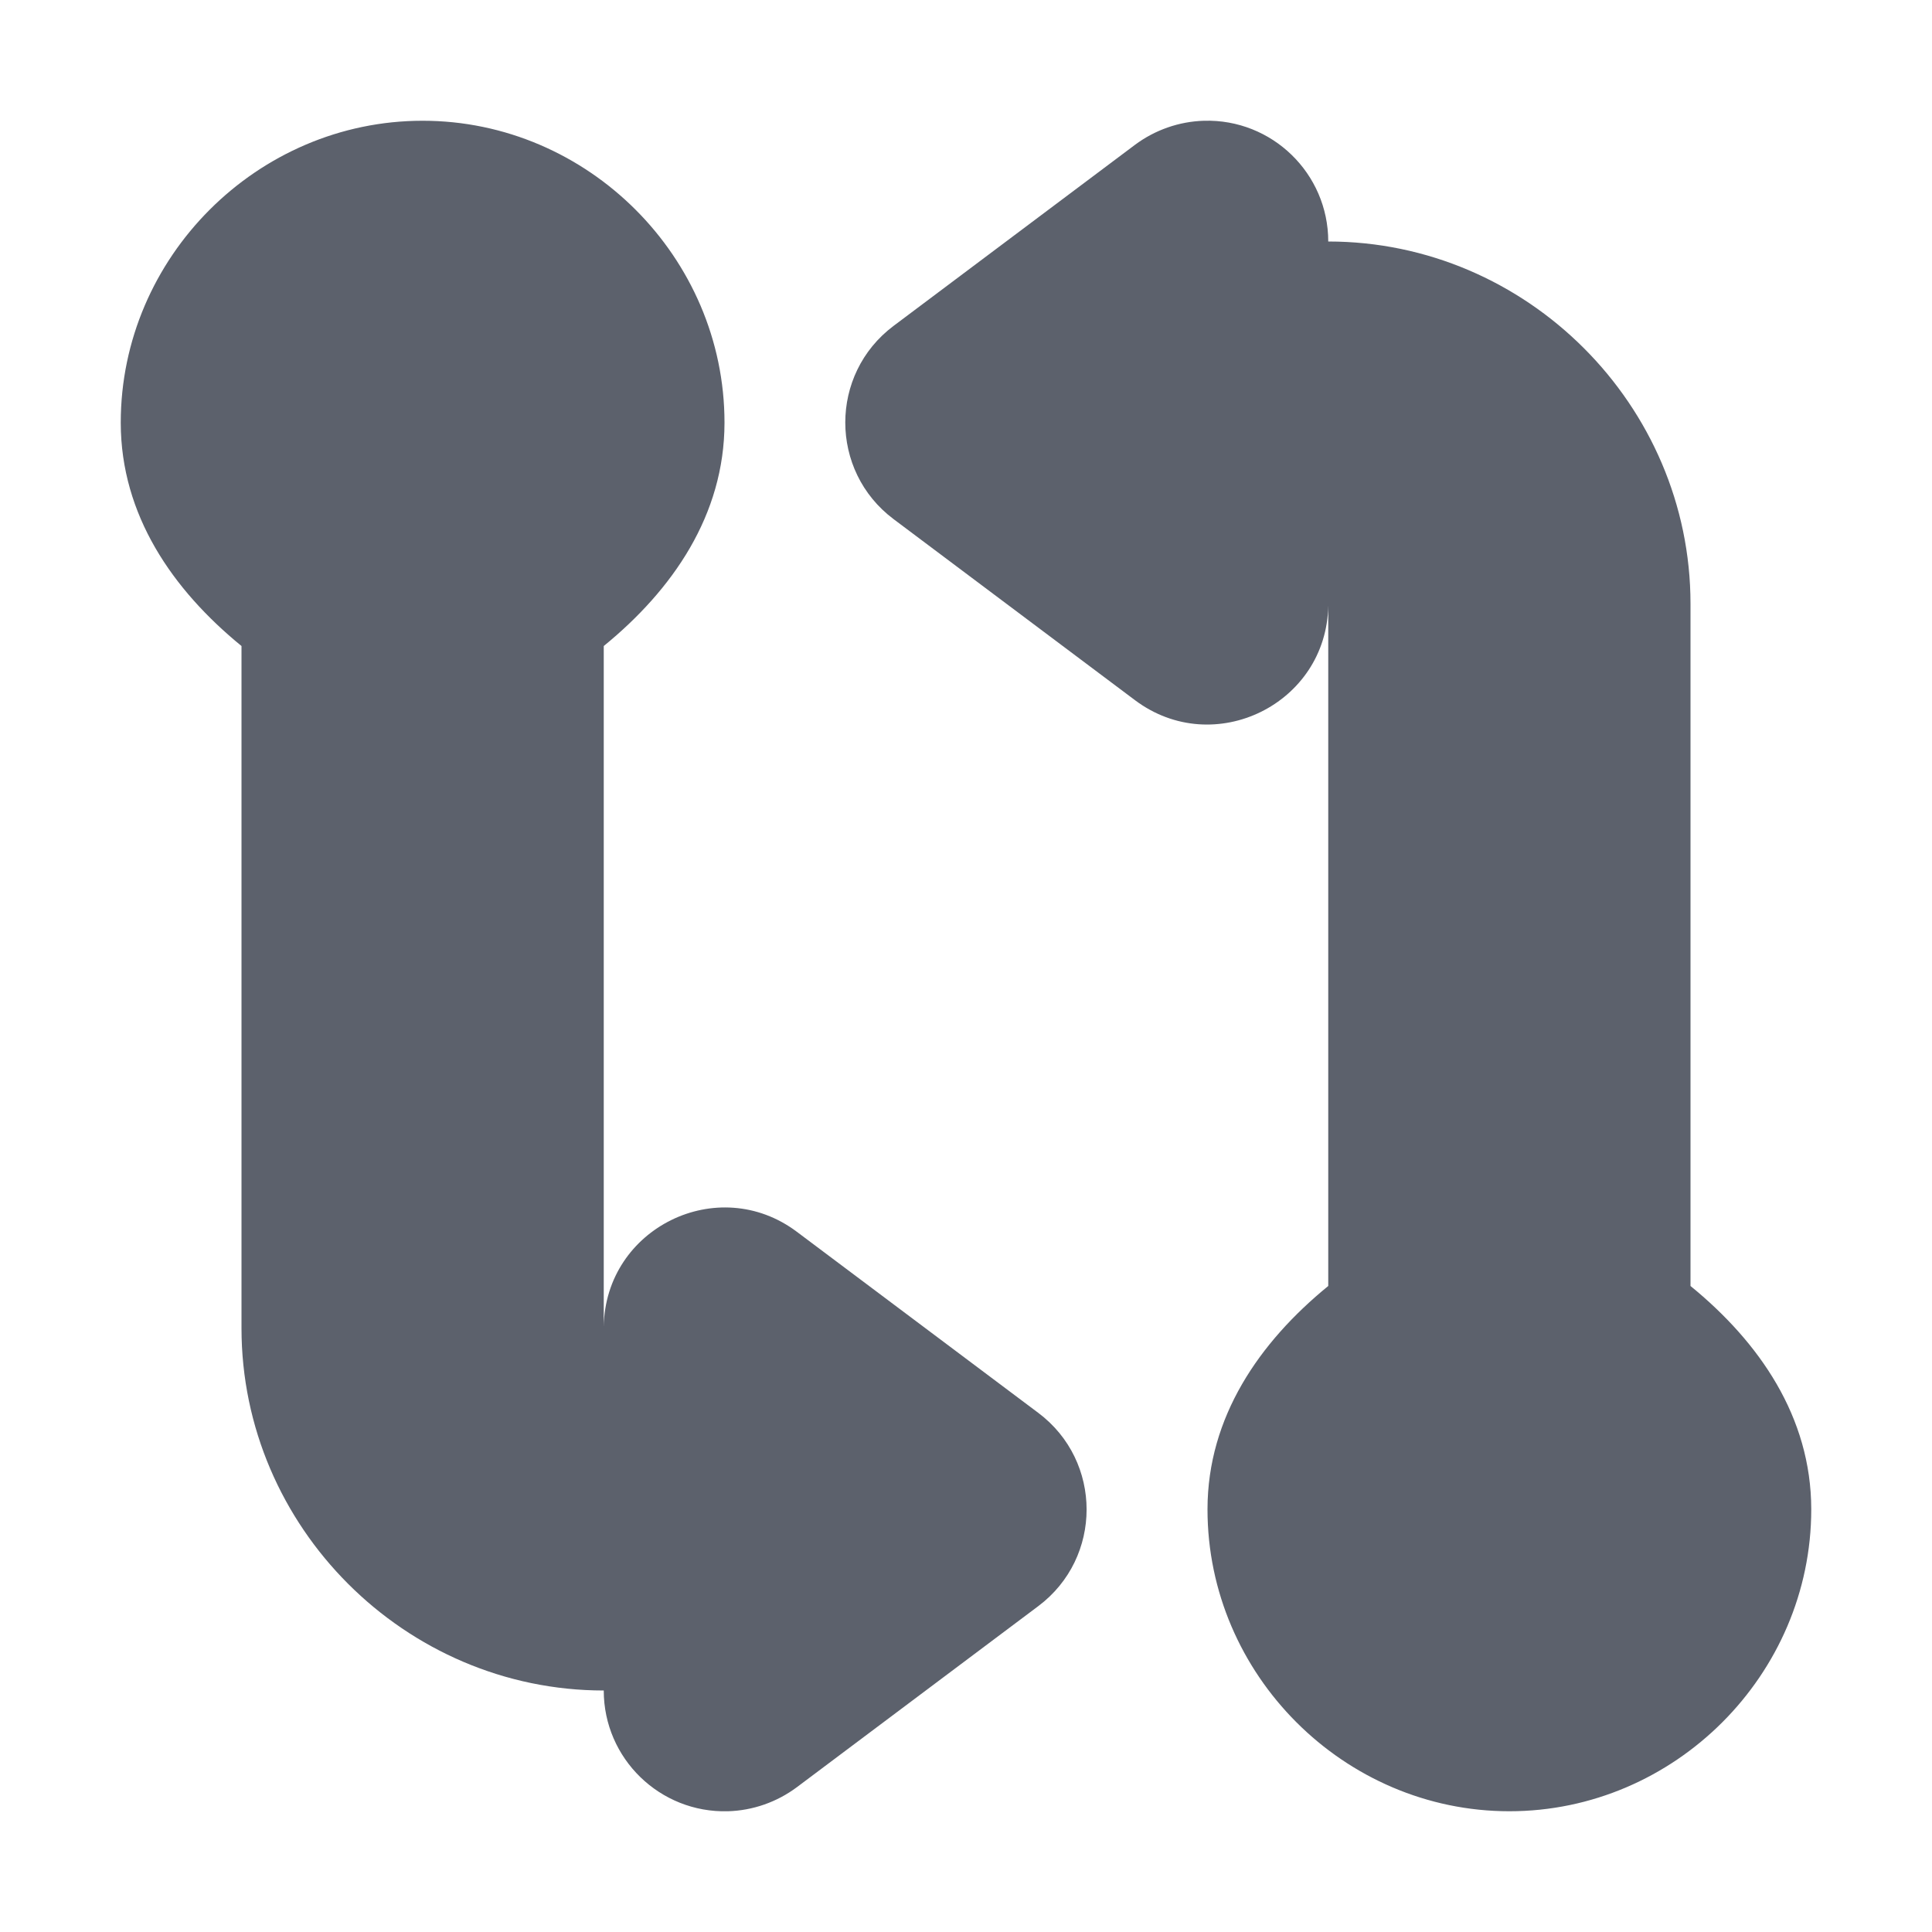
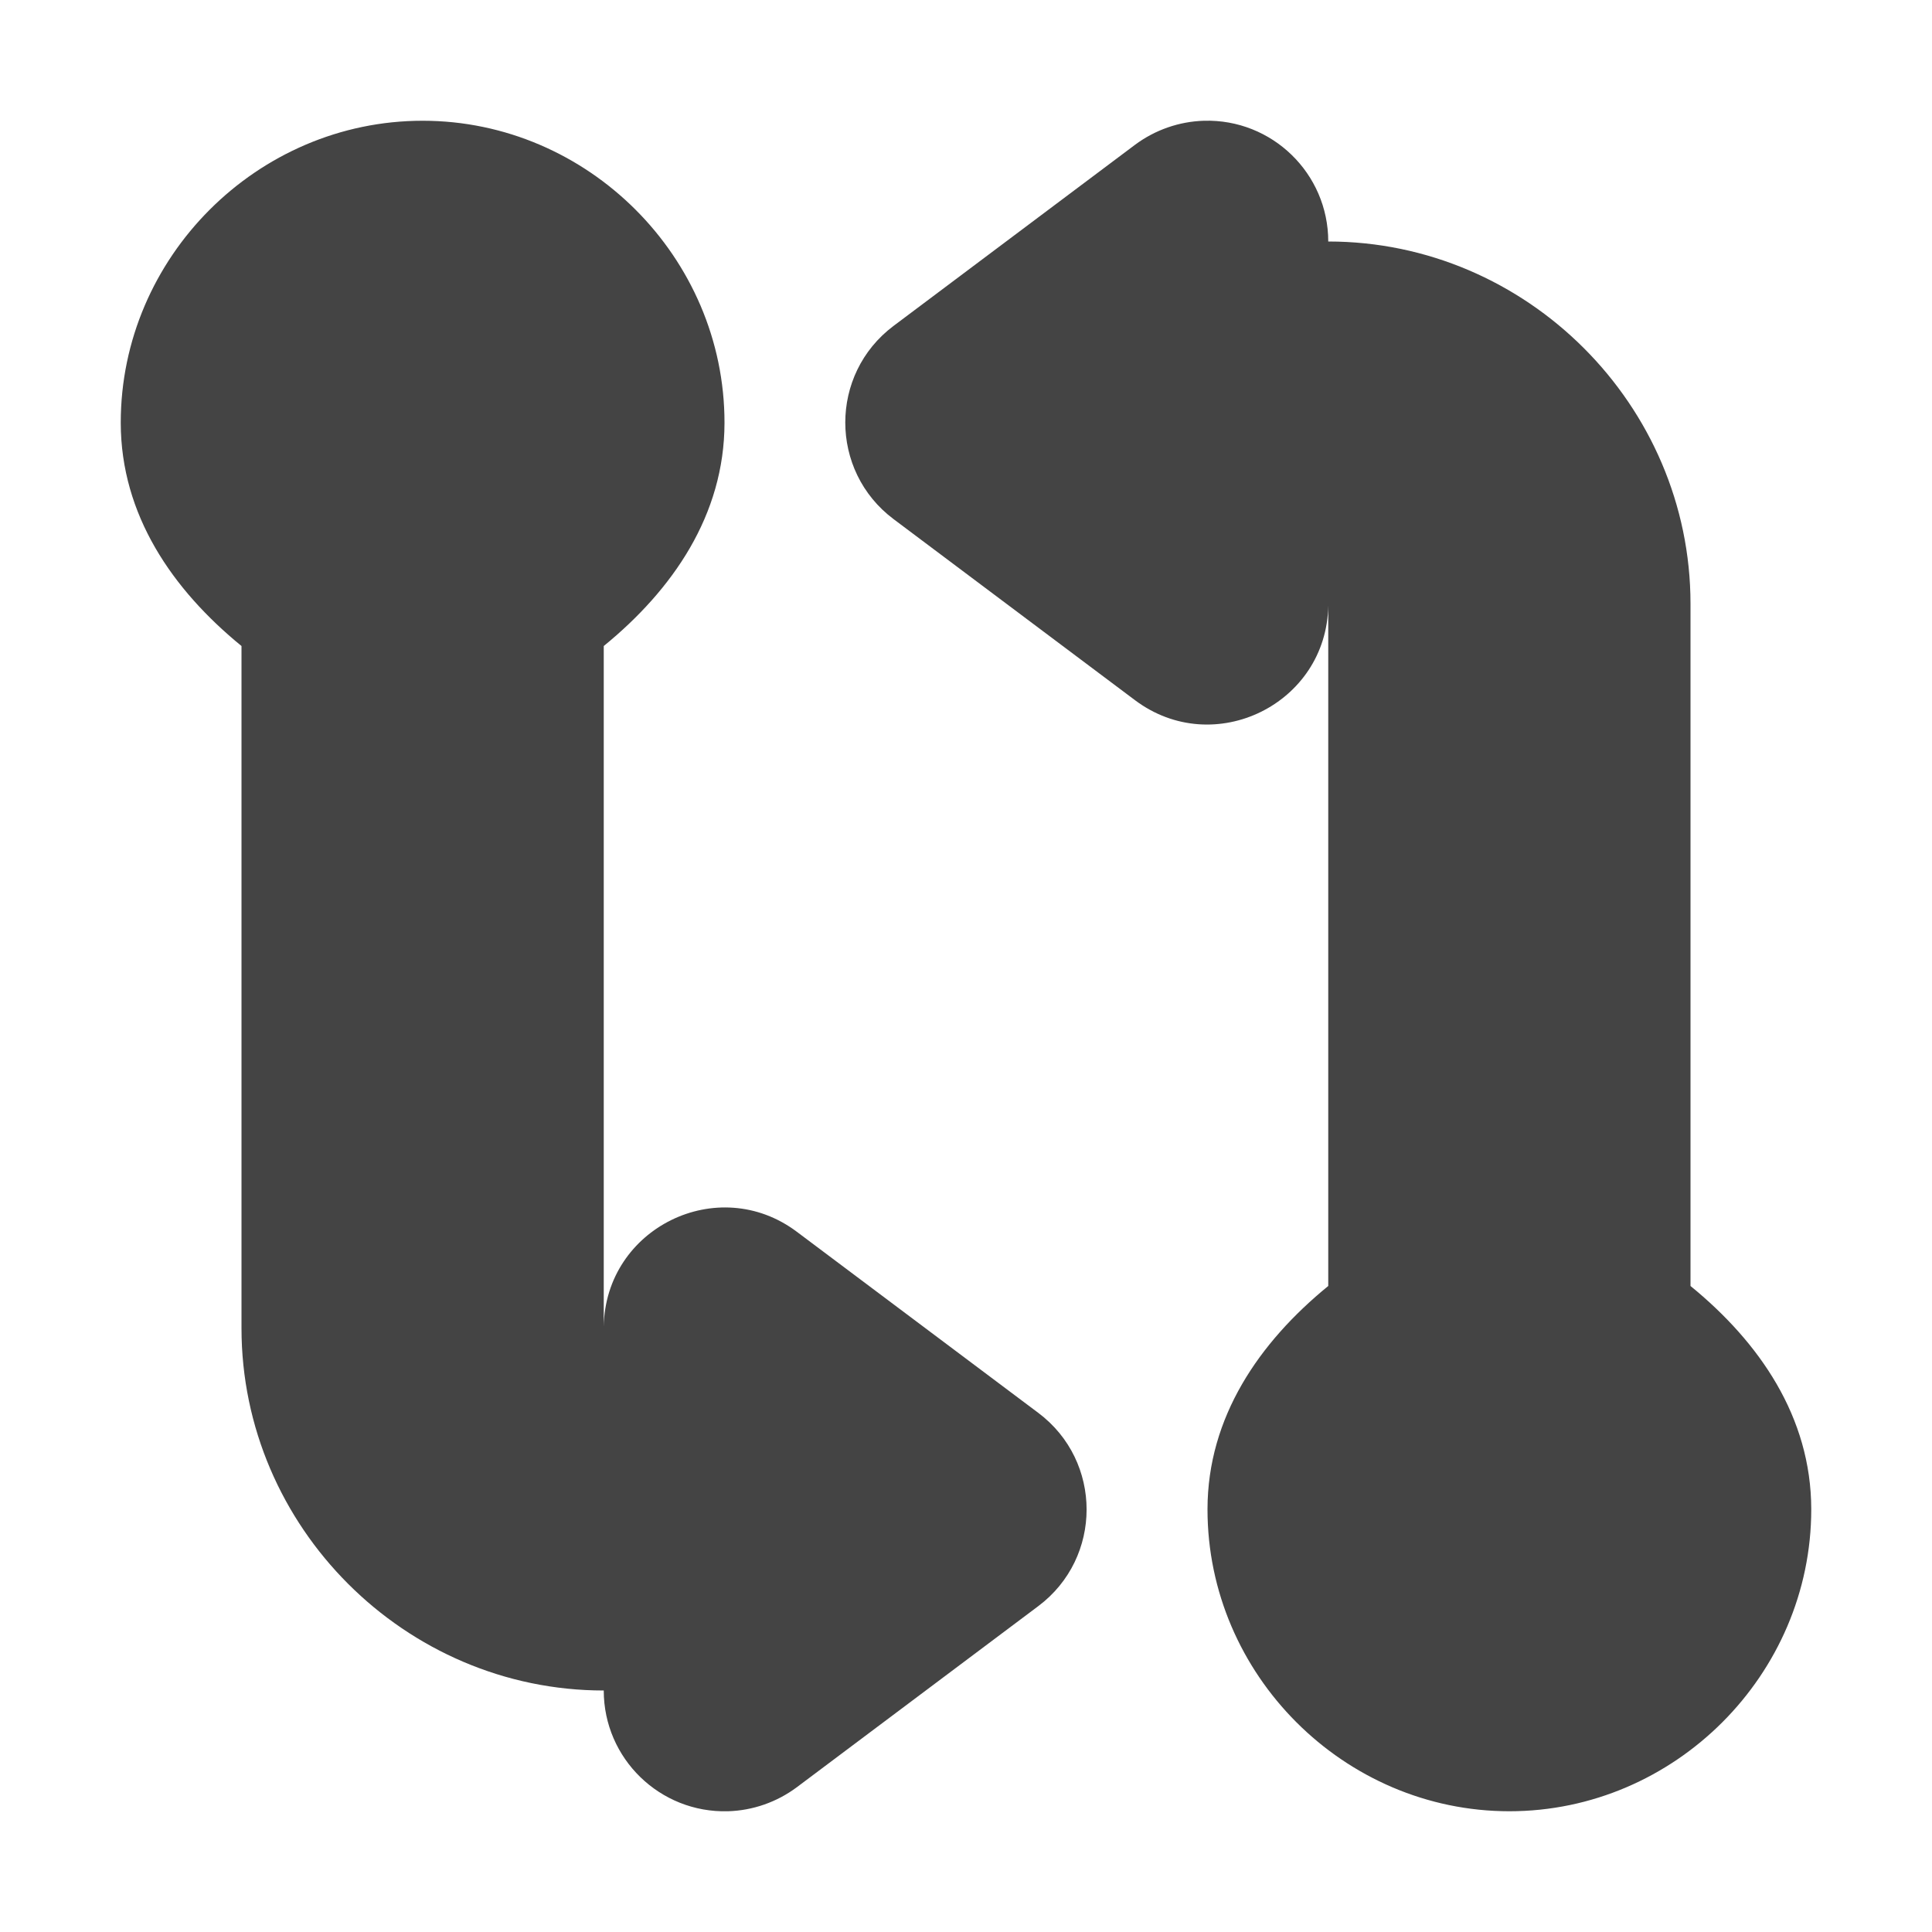
<svg xmlns="http://www.w3.org/2000/svg" width="16" height="16" version="1.1">
-   <path d="M 3.5,1 C 2.131,1 1,2.131 1,3.5 L 1,3.502 C 1.001,4.265 1.429,4.884 2,5.35 L 2,9 2,11 c 0,1.645 1.355,3 3,3 -2e-4,0.564 0.466,1.016 1.029,1 0.206,-0.006 0.405,-0.076 0.57,-0.199 l 2,-1.5 c 0.533,-0.4 0.533,-1.2 0,-1.6 l -2,-1.5 C 5.946,9.711 5.013,10.17 5,10.986 L 5,9 5,5.35 C 5.571,4.884 5.999,4.265 6,3.502 L 6,3.5 C 6,2.131 4.869,1 3.5,1 Z M 9.971,1 C 9.765,1.006 9.565,1.076 9.4,1.199 l -2,1.5 c -0.533,0.4 -0.533,1.2 0,1.6 l 2,1.5 C 10.054,6.289 10.988,5.83 11,5.014 L 11,7 l 0,3.65 c -0.571,0.466 -0.999,1.085 -1,1.848 l 0,0.002 c 0,1.369 1.131,2.5 2.5,2.5 1.369,0 2.5,-1.131 2.5,-2.5 l 0,-0.002 C 14.999,11.735 14.571,11.116 14,10.65 L 14,7 14,5 C 14,3.355 12.645,2 11,2 11,1.436 10.534,0.984 9.971,1 Z" style="fill:#5c616c" />
+   <path style="fill:#444444" d="M 3.5,1 C 2.131,1 1,2.131 1,3.5 L 1,3.502 C 1.001,4.265 1.429,4.884 2,5.35 L 2,9 2,11 c 0,1.645 1.355,3 3,3 -2e-4,0.564 0.466,1.016 1.029,1 0.206,-0.006 0.405,-0.076 0.57,-0.199 l 2,-1.5 c 0.533,-0.4 0.533,-1.2 0,-1.6 l -2,-1.5 C 5.946,9.711 5.013,10.17 5,10.986 L 5,9 5,5.35 C 5.571,4.884 5.999,4.265 6,3.502 L 6,3.5 C 6,2.131 4.869,1 3.5,1 Z M 9.971,1 C 9.765,1.006 9.565,1.076 9.4,1.199 l -2,1.5 c -0.533,0.4 -0.533,1.2 0,1.6 l 2,1.5 C 10.054,6.289 10.988,5.83 11,5.014 L 11,7 l 0,3.65 c -0.571,0.466 -0.999,1.085 -1,1.848 l 0,0.002 c 0,1.369 1.131,2.5 2.5,2.5 1.369,0 2.5,-1.131 2.5,-2.5 l 0,-0.002 C 14.999,11.735 14.571,11.116 14,10.65 L 14,7 14,5 C 14,3.355 12.645,2 11,2 11,1.436 10.534,0.984 9.971,1 Z" />
</svg>
